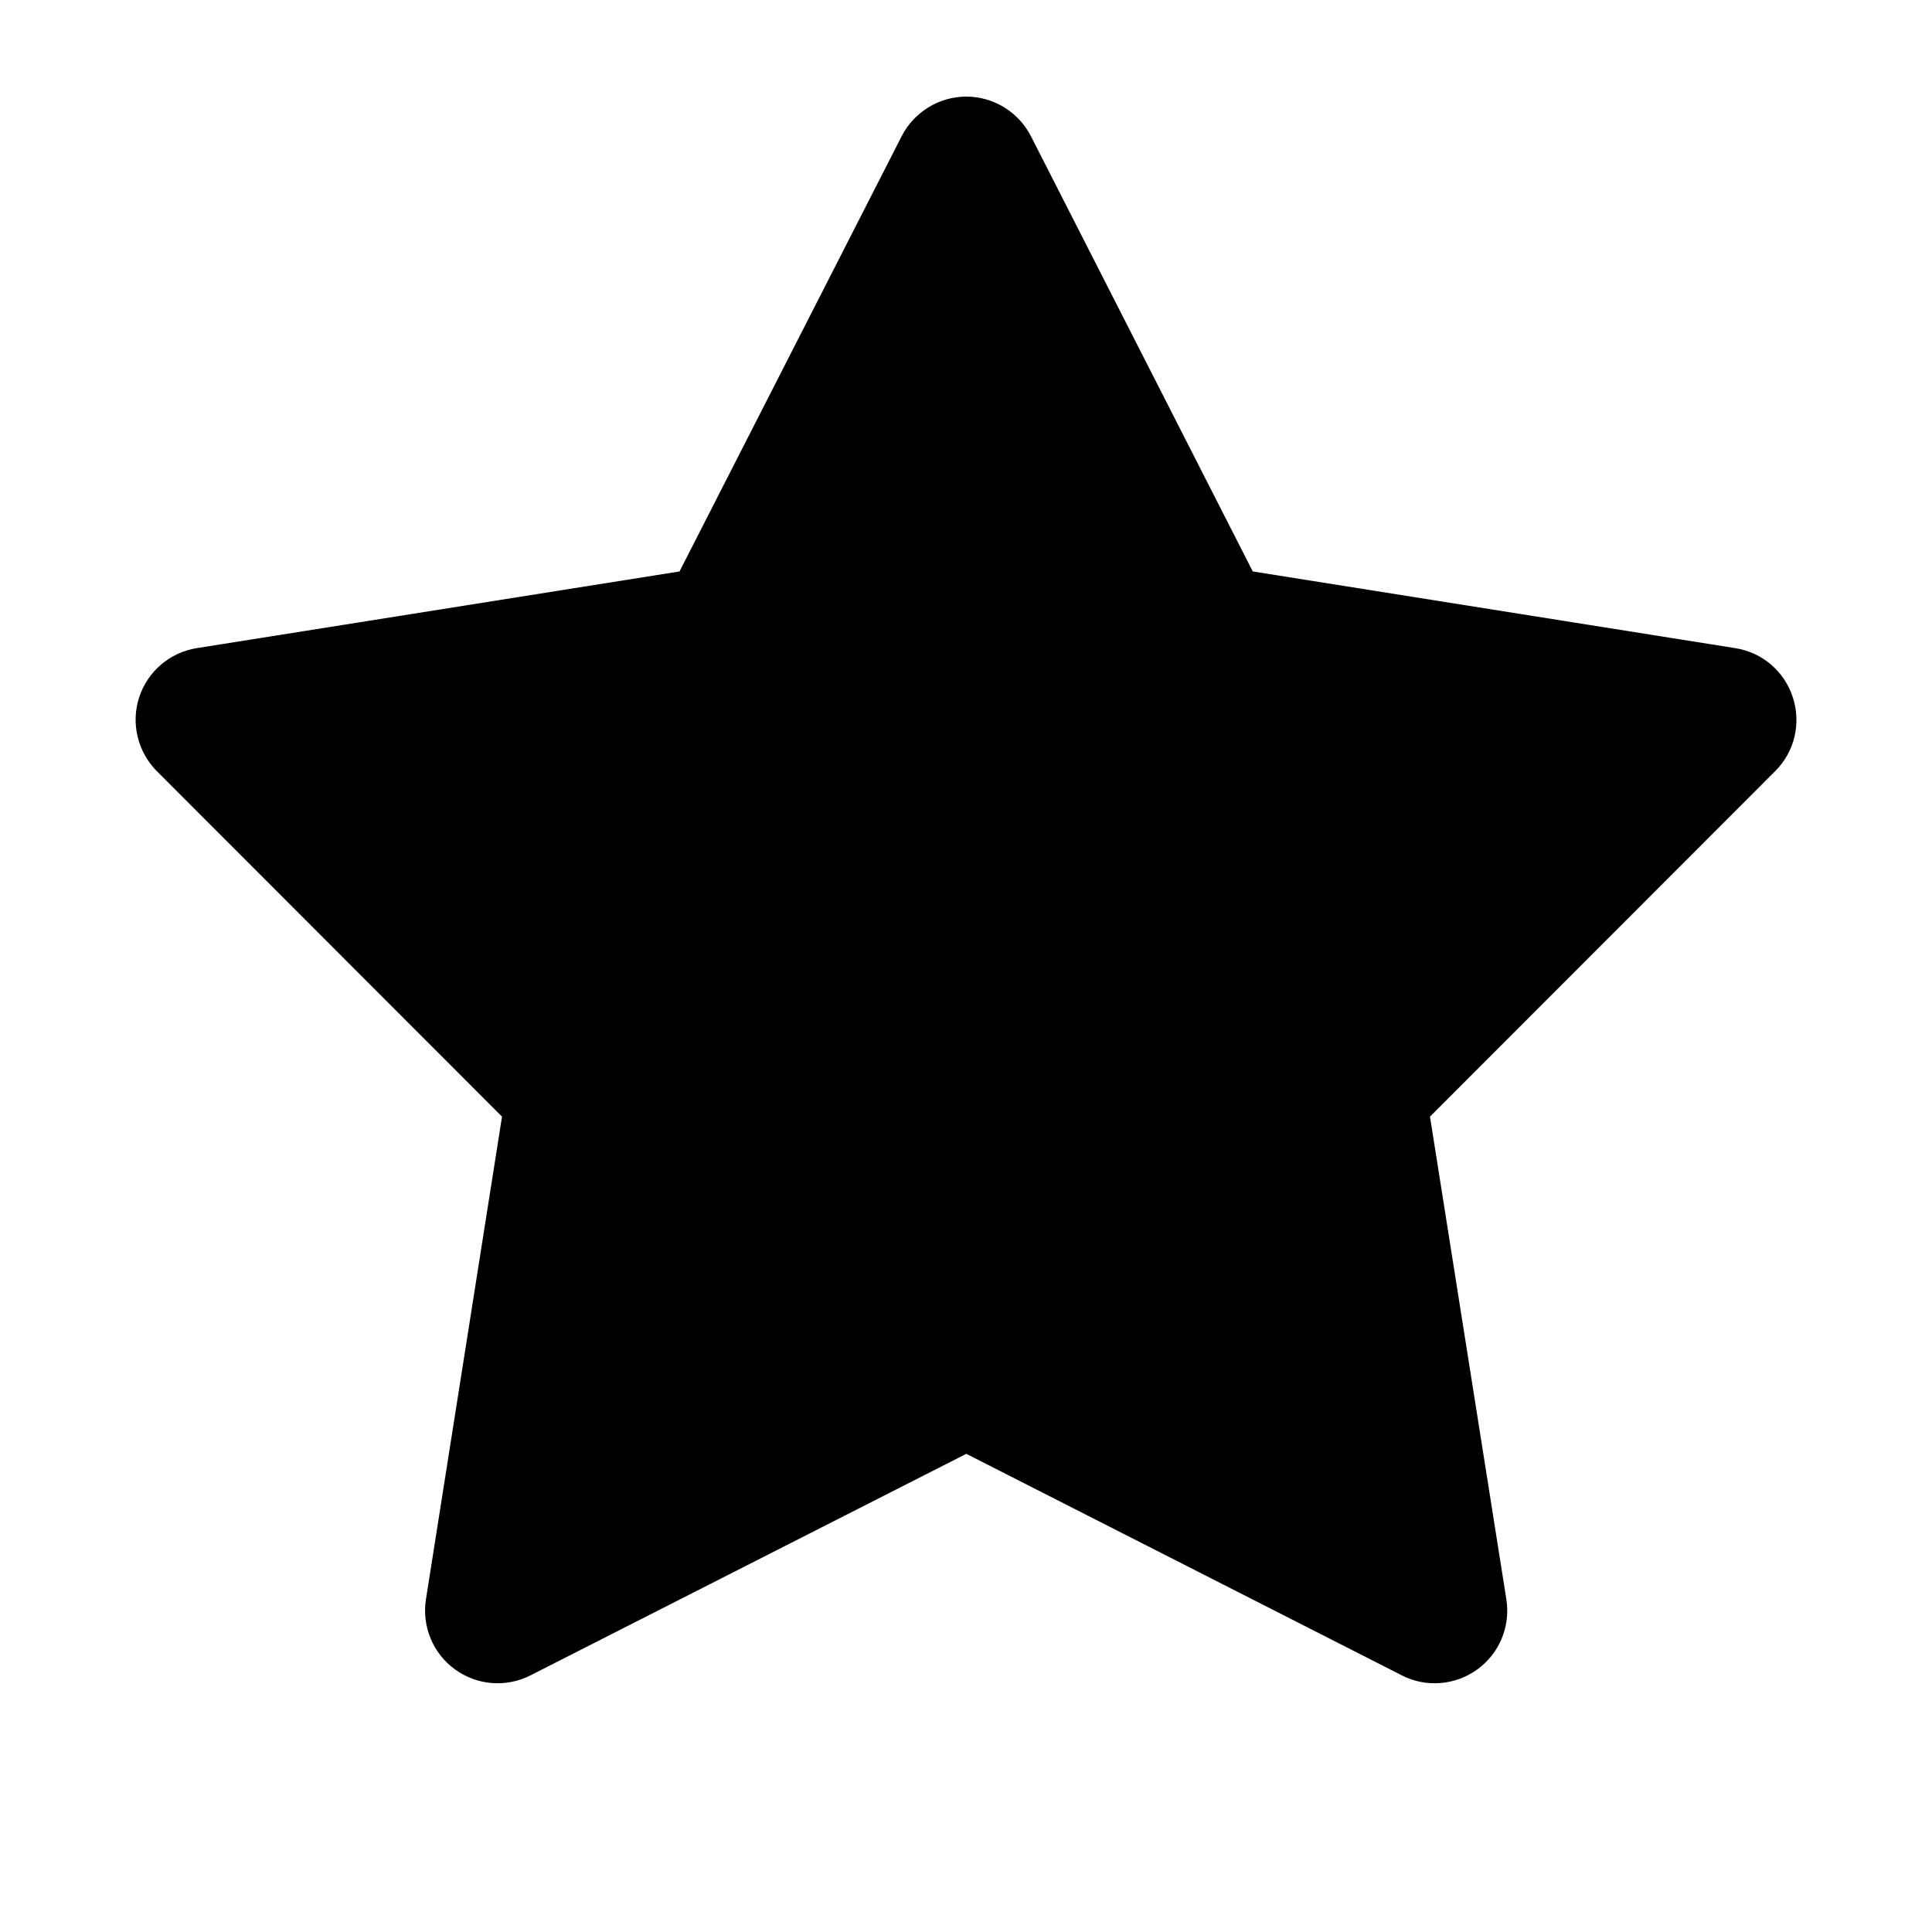
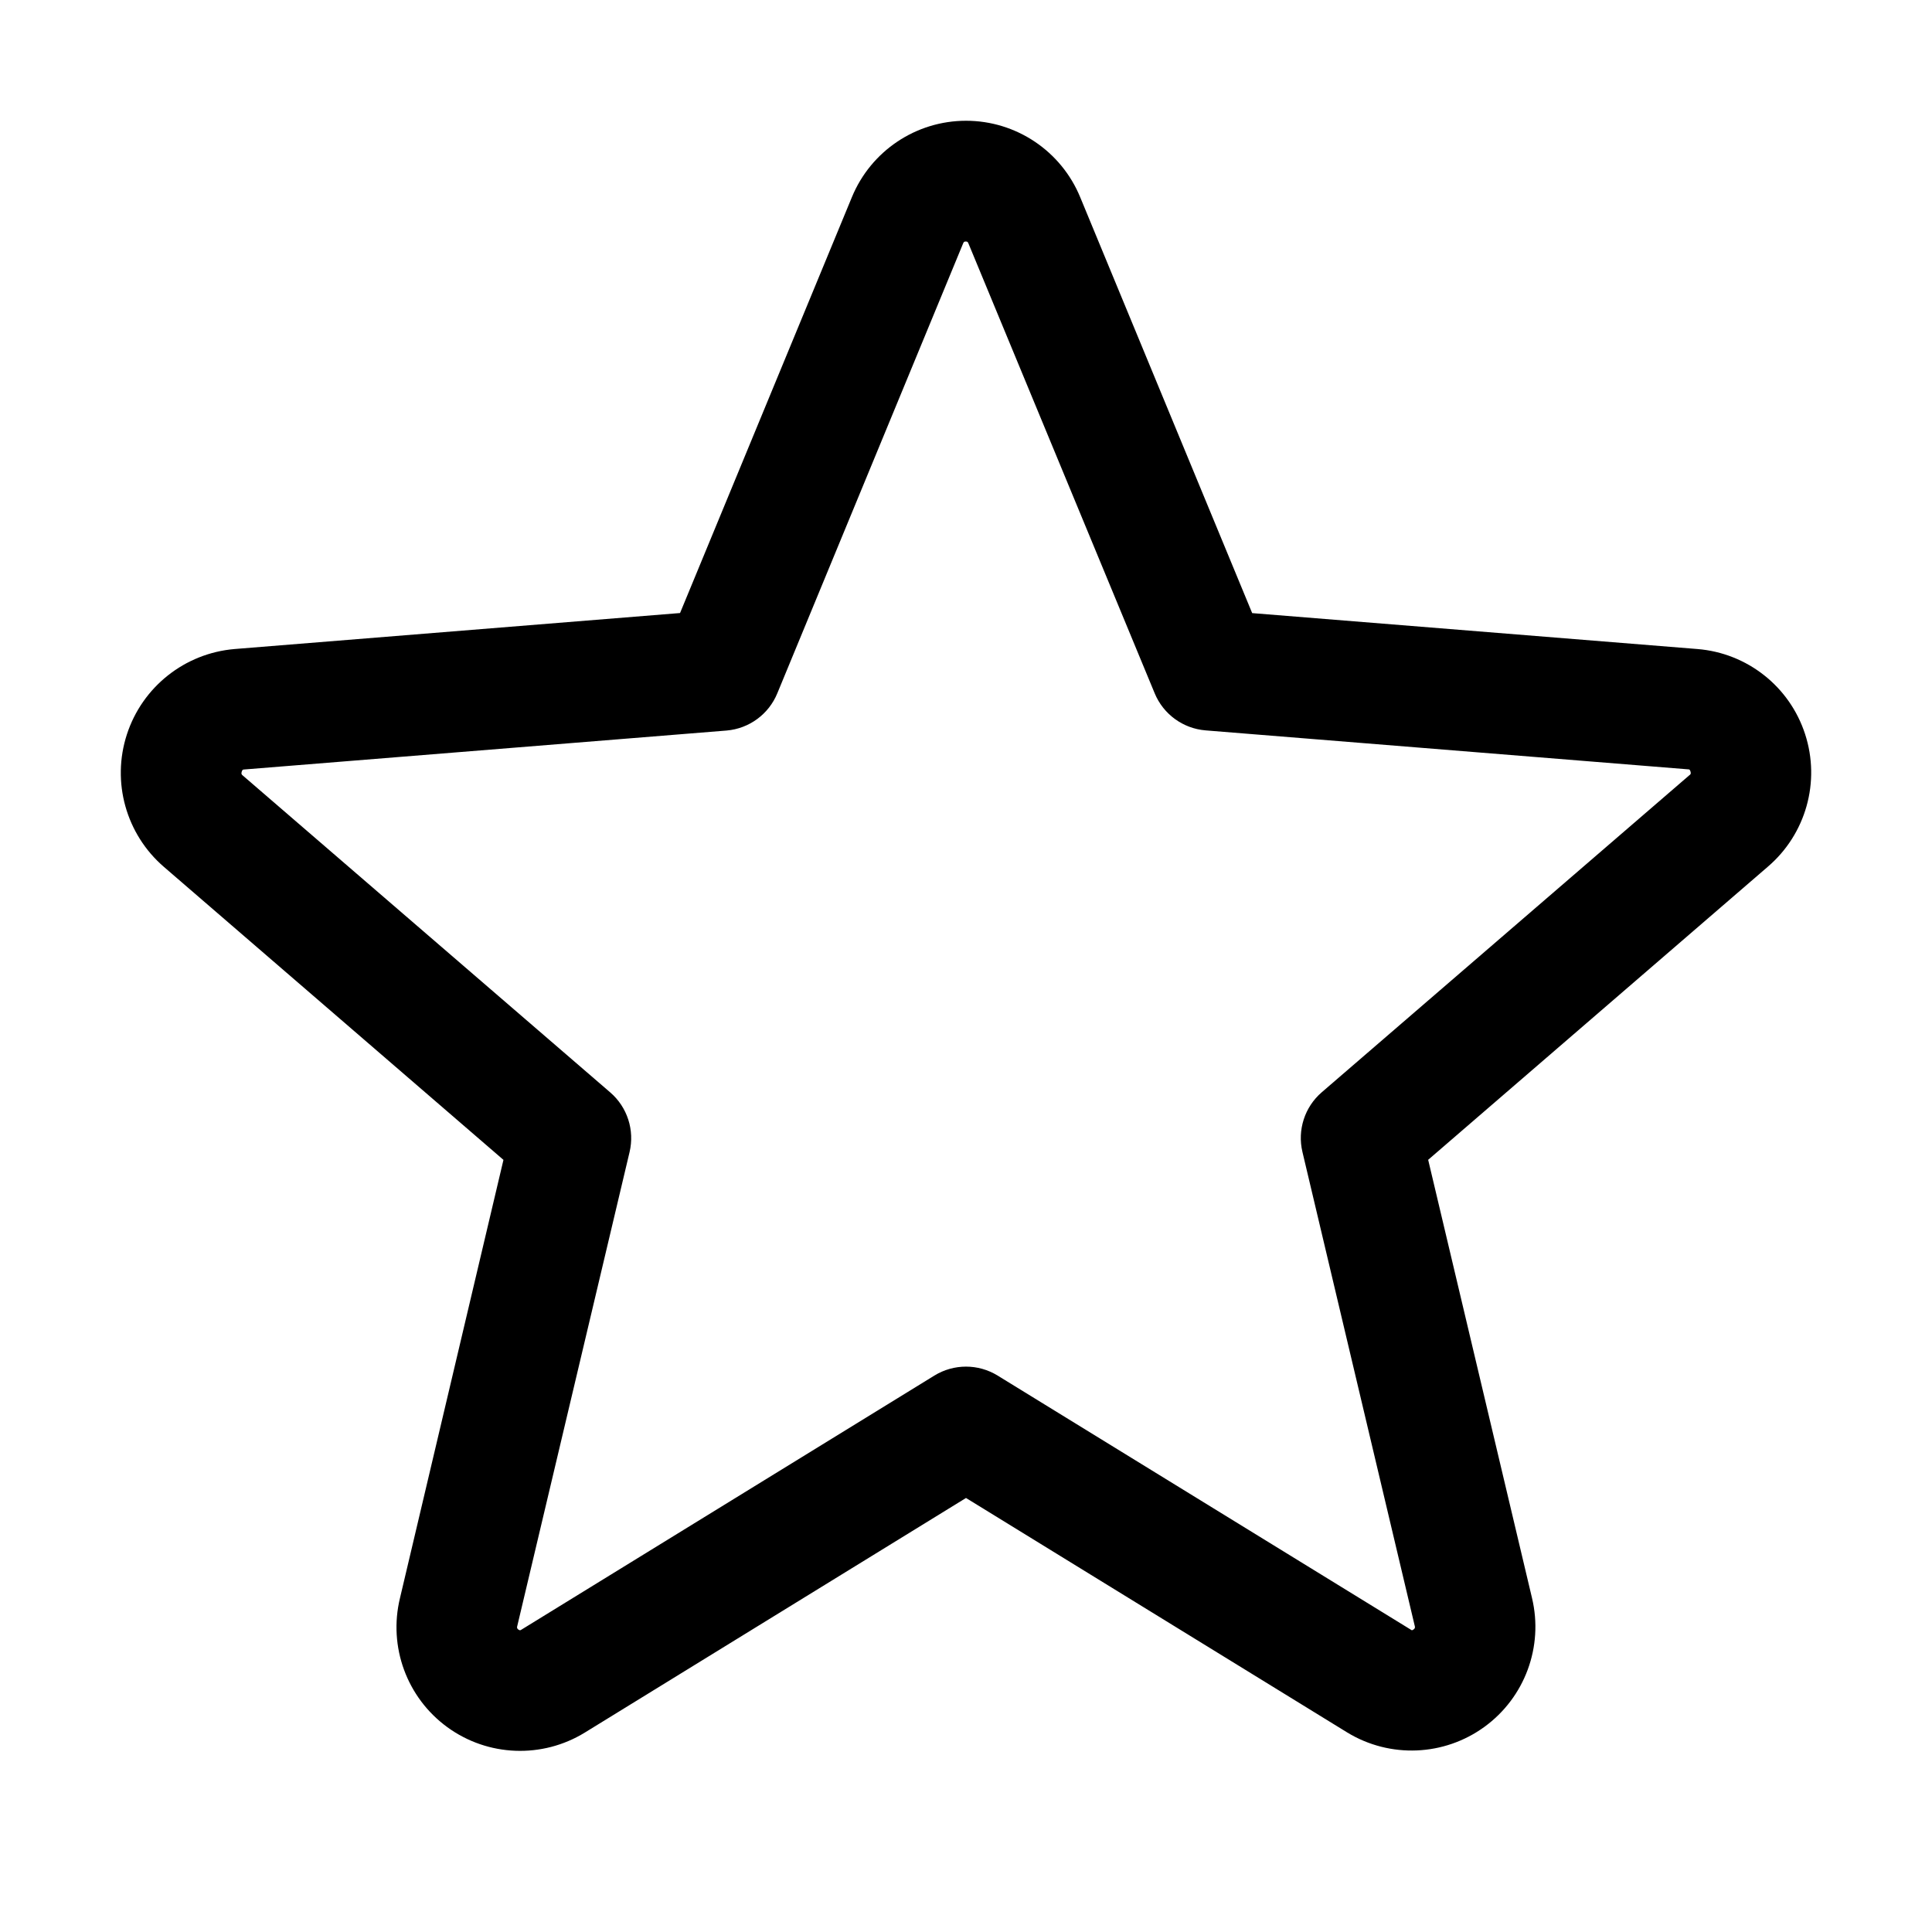
- <svg xmlns="http://www.w3.org/2000/svg" viewBox="0 0 640 640">
-   <path d="M341.5 45.1C337.4 37.1 329.1 32 320.1 32C311.1 32 302.8 37.1 298.7 45.1L225.1 189.3L65.2 214.7C56.3 216.1 48.9 222.4 46.1 231C43.3 239.6 45.6 249 51.9 255.4L166.3 369.9L141.1 529.8C139.7 538.7 143.4 547.7 150.7 553C158 558.3 167.6 559.1 175.7 555L320.1 481.6L464.4 555C472.4 559.1 482.1 558.3 489.4 553C496.7 547.7 500.4 538.8 499 529.8L473.7 369.9L588.1 255.4C594.5 249 596.7 239.6 593.9 231C591.1 222.4 583.8 216.1 574.8 214.7L415 189.3L341.5 45.1z" />
+ <svg xmlns="http://www.w3.org/2000/svg" width="32" height="32" fill="#000000" viewBox="0 0 256 256">
+   <path d="M239.18,97.26A16.38,16.38,0,0,0,224.92,86l-59-4.76L143.14,26.15a16.36,16.36,0,0,0-30.27,0L90.11,81.23,31.08,86a16.46,16.46,0,0,0-9.37,28.86l45,38.83L53,211.75a16.38,16.38,0,0,0,24.5,17.82L128,198.49l50.53,31.08A16.4,16.4,0,0,0,203,211.75l-13.76-58.07,45-38.83A16.43,16.43,0,0,0,239.18,97.26Zm-15.34,5.47-48.7,42a8,8,0,0,0-2.56,7.91l14.88,62.8a.37.37,0,0,1-.17.48c-.18.14-.23.11-.38,0l-54.72-33.65a8,8,0,0,0-8.38,0L69.09,215.94c-.15.09-.19.12-.38,0a.37.37,0,0,1-.17-.48l14.88-62.8a8,8,0,0,0-2.56-7.91l-48.7-42c-.12-.1-.23-.19-.13-.5s.18-.27.33-.29l63.92-5.16A8,8,0,0,0,103,91.86l24.62-59.61c.08-.17.11-.25.35-.25s.27.08.35.25L153,91.86a8,8,0,0,0,6.75,4.92l63.92,5.16c.15,0,.24,0,.33.29S224,102.63,223.84,102.73Z" />
</svg>
